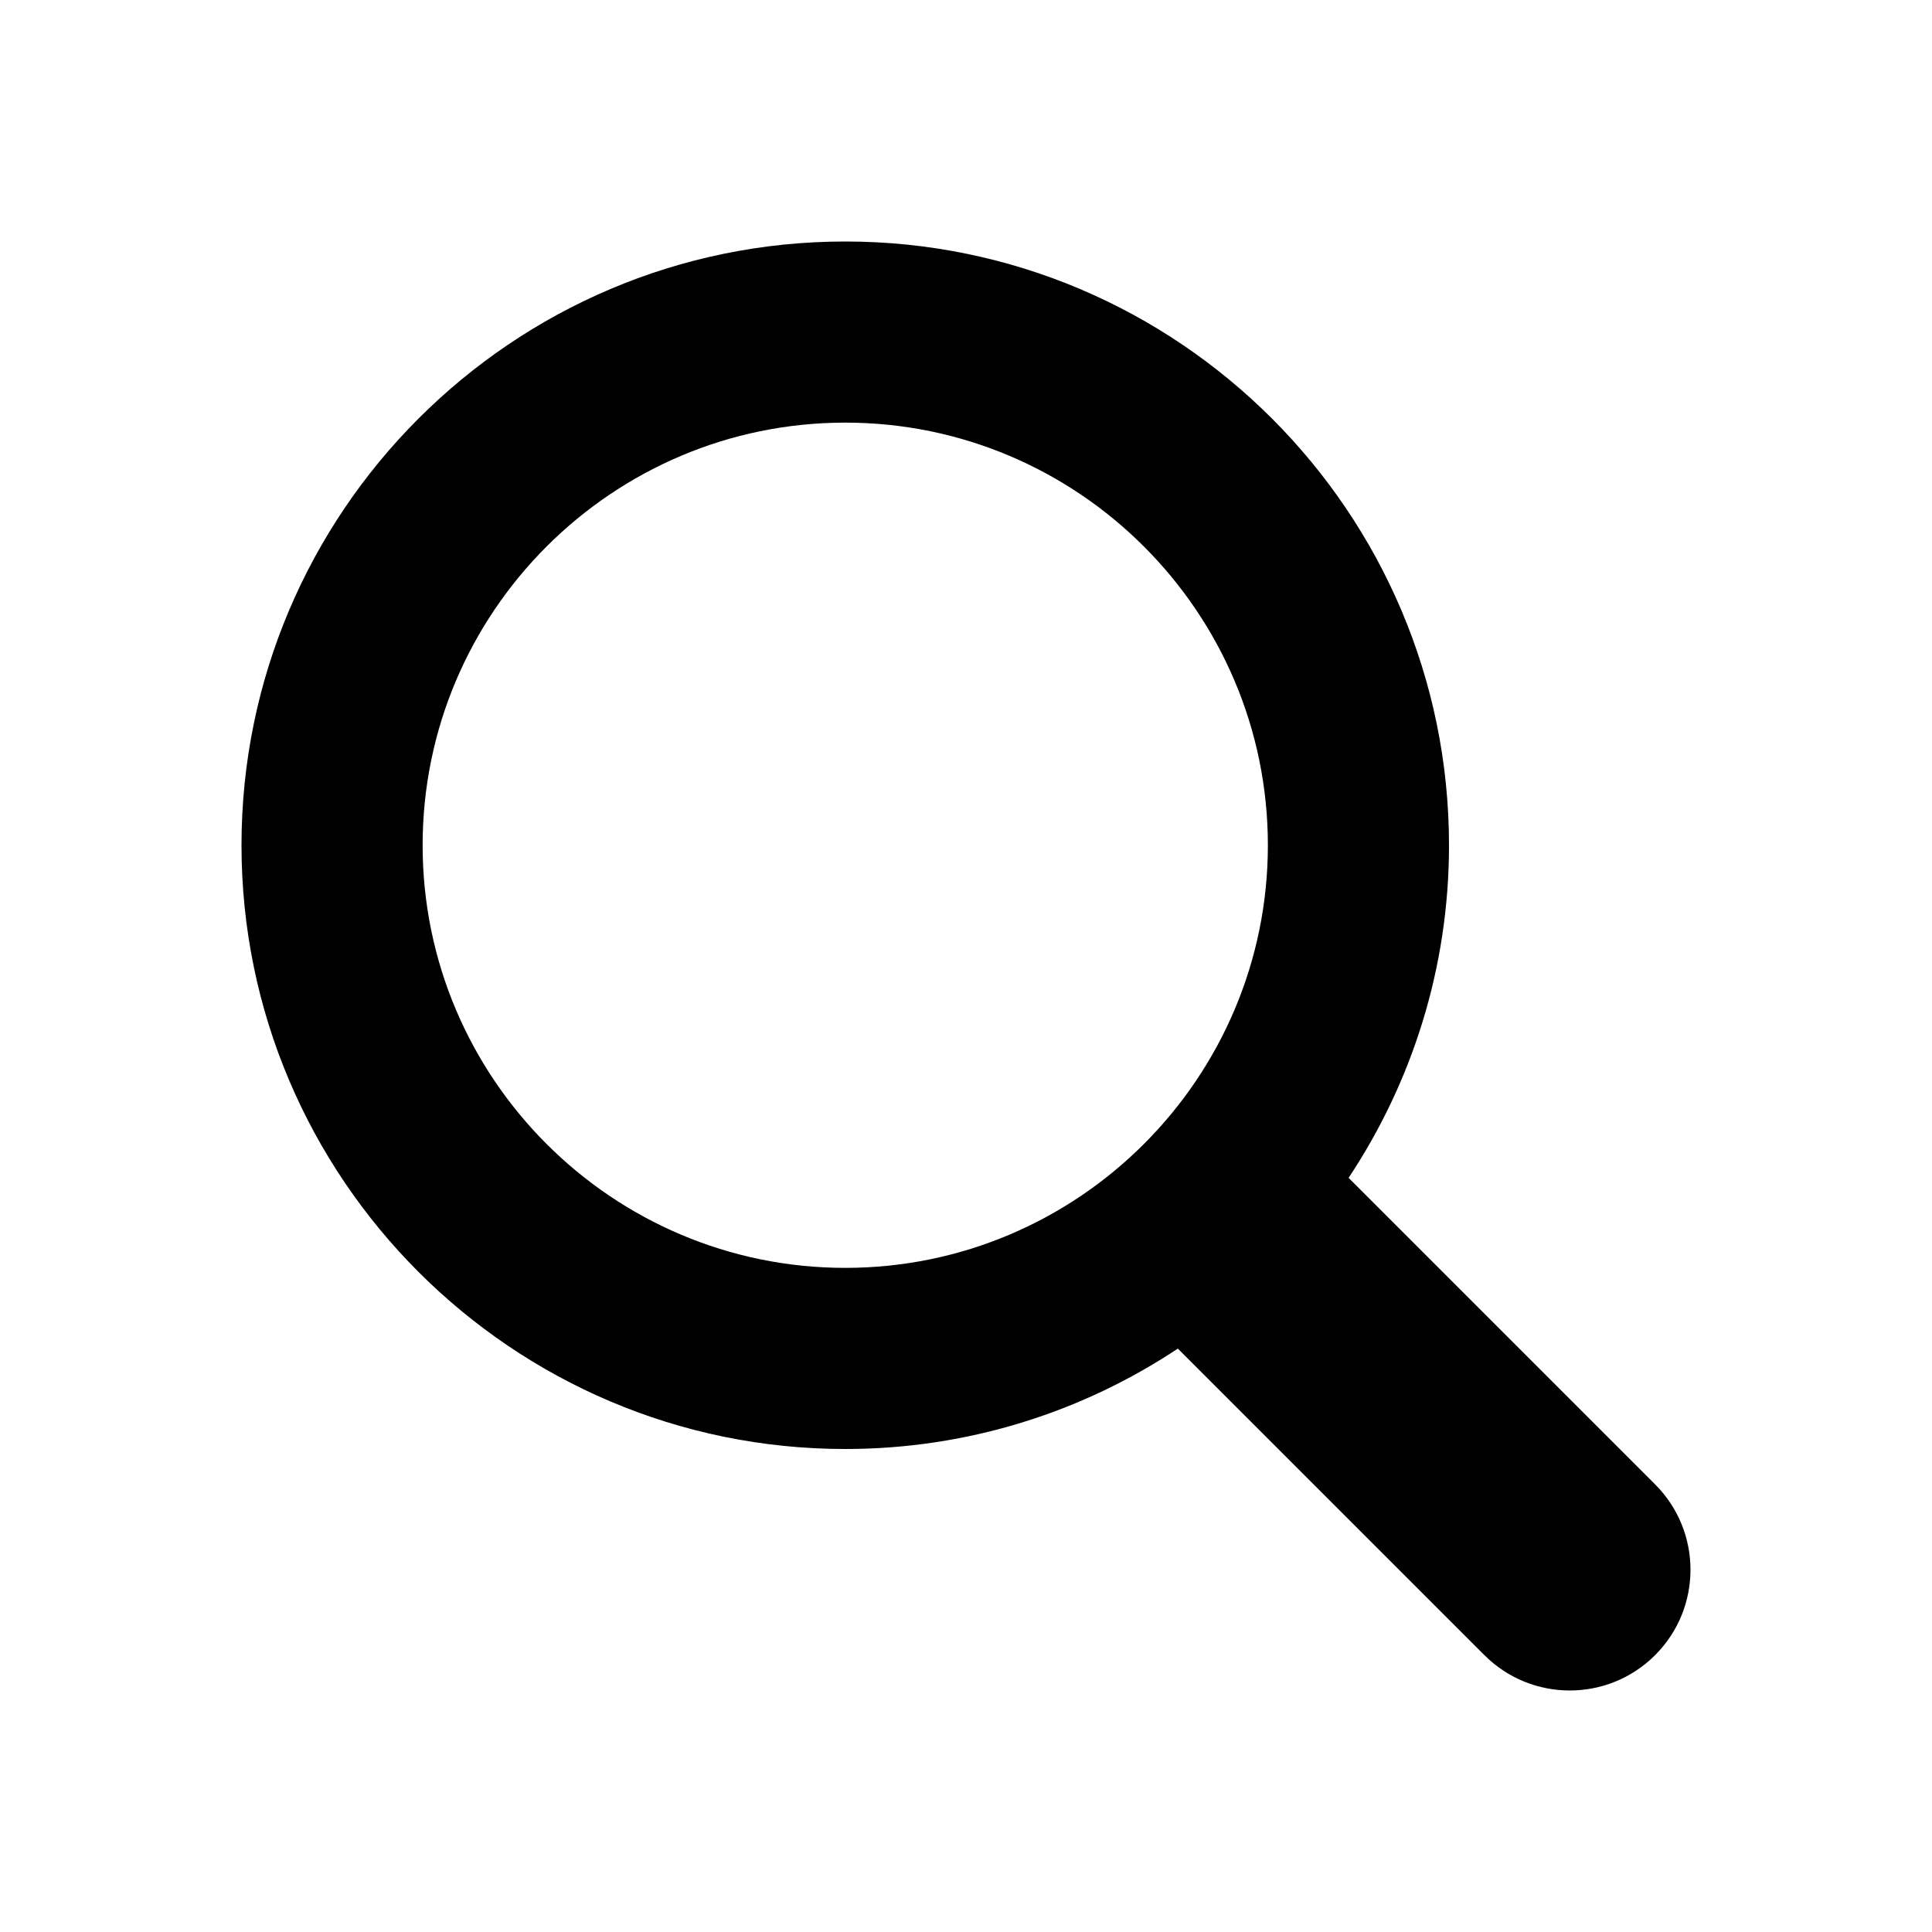
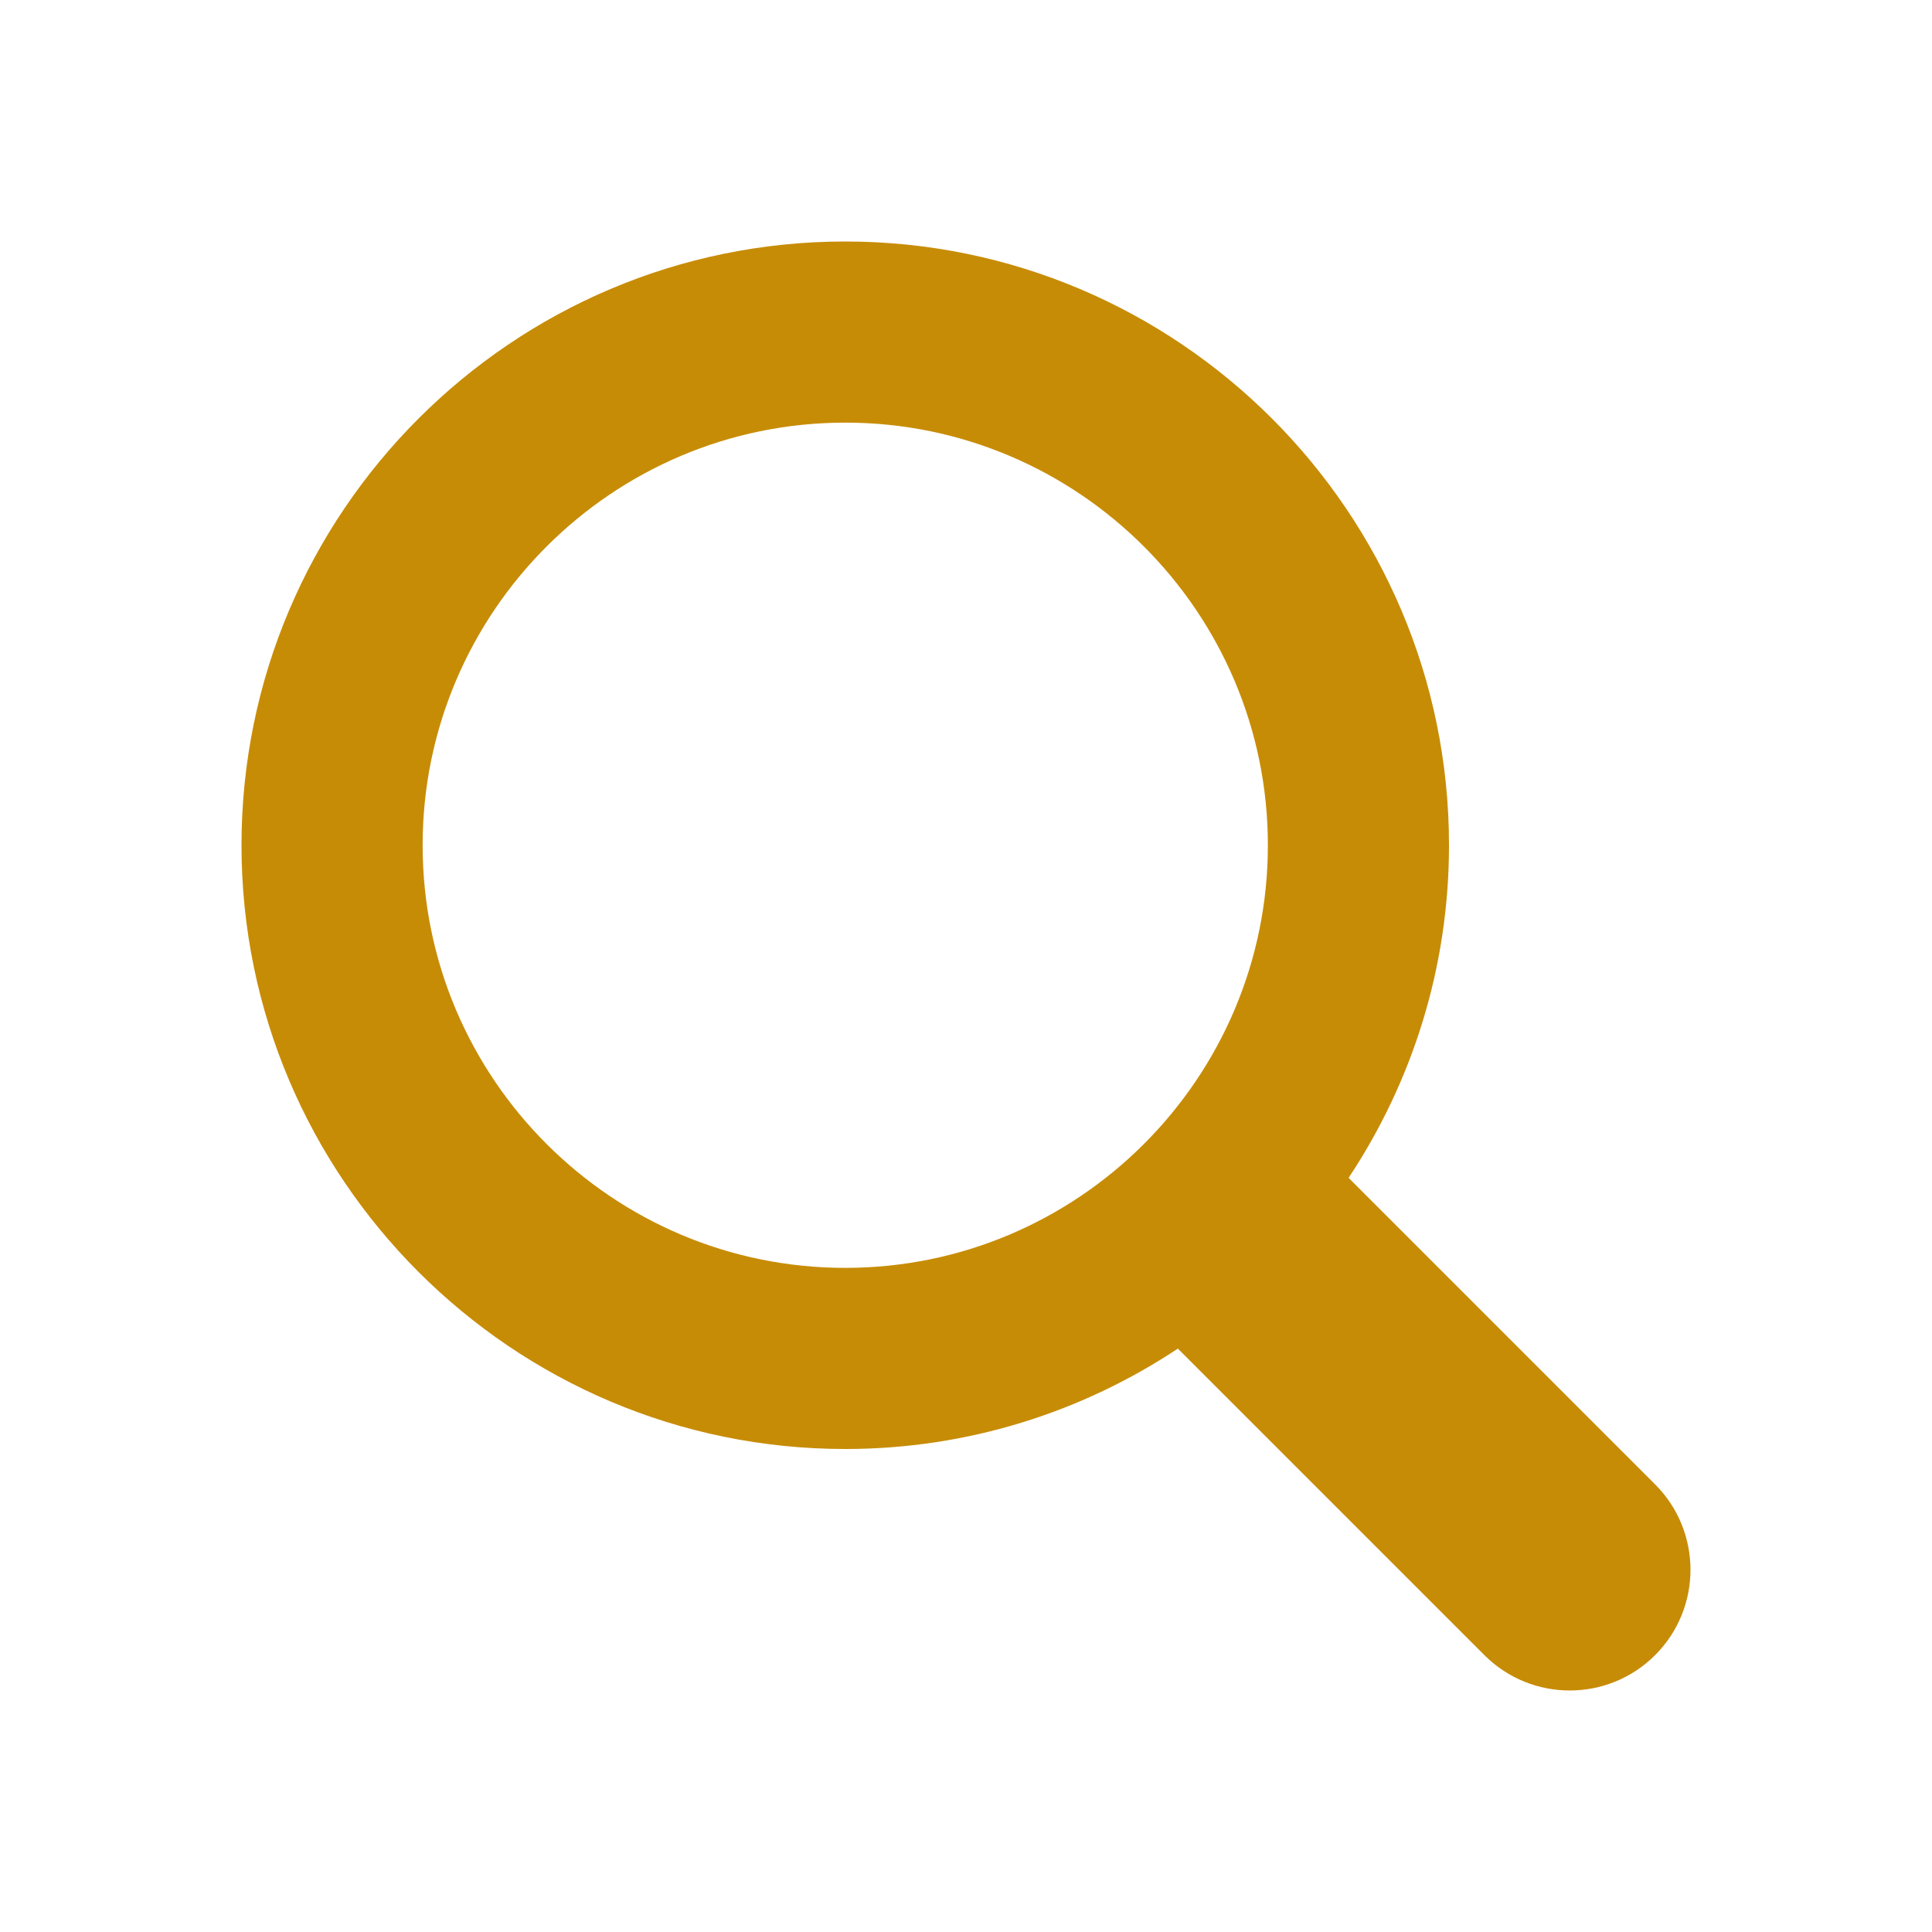
- <svg xmlns="http://www.w3.org/2000/svg" enable-background="new 0 0 32 32" id="Glyph" version="1.1" viewBox="0 0 32 32" xml:space="preserve">
+ <svg xmlns="http://www.w3.org/2000/svg" fill="#c78c06" enable-background="new 0 0 32 32" id="Glyph" version="1.1" viewBox="0 0 32 32" xml:space="preserve">
  <path d="M27.414,24.586l-5.077-5.077C23.386,17.928,24,16.035,24,14c0-5.514-4.486-10-10-10S4,8.486,4,14  s4.486,10,10,10c2.035,0,3.928-0.614,5.509-1.663l5.077,5.077c0.78,0.781,2.048,0.781,2.828,0  C28.195,26.633,28.195,25.367,27.414,24.586z M7,14c0-3.86,3.14-7,7-7s7,3.14,7,7s-3.14,7-7,7S7,17.86,7,14z" id="XMLID_223_" />
</svg>
